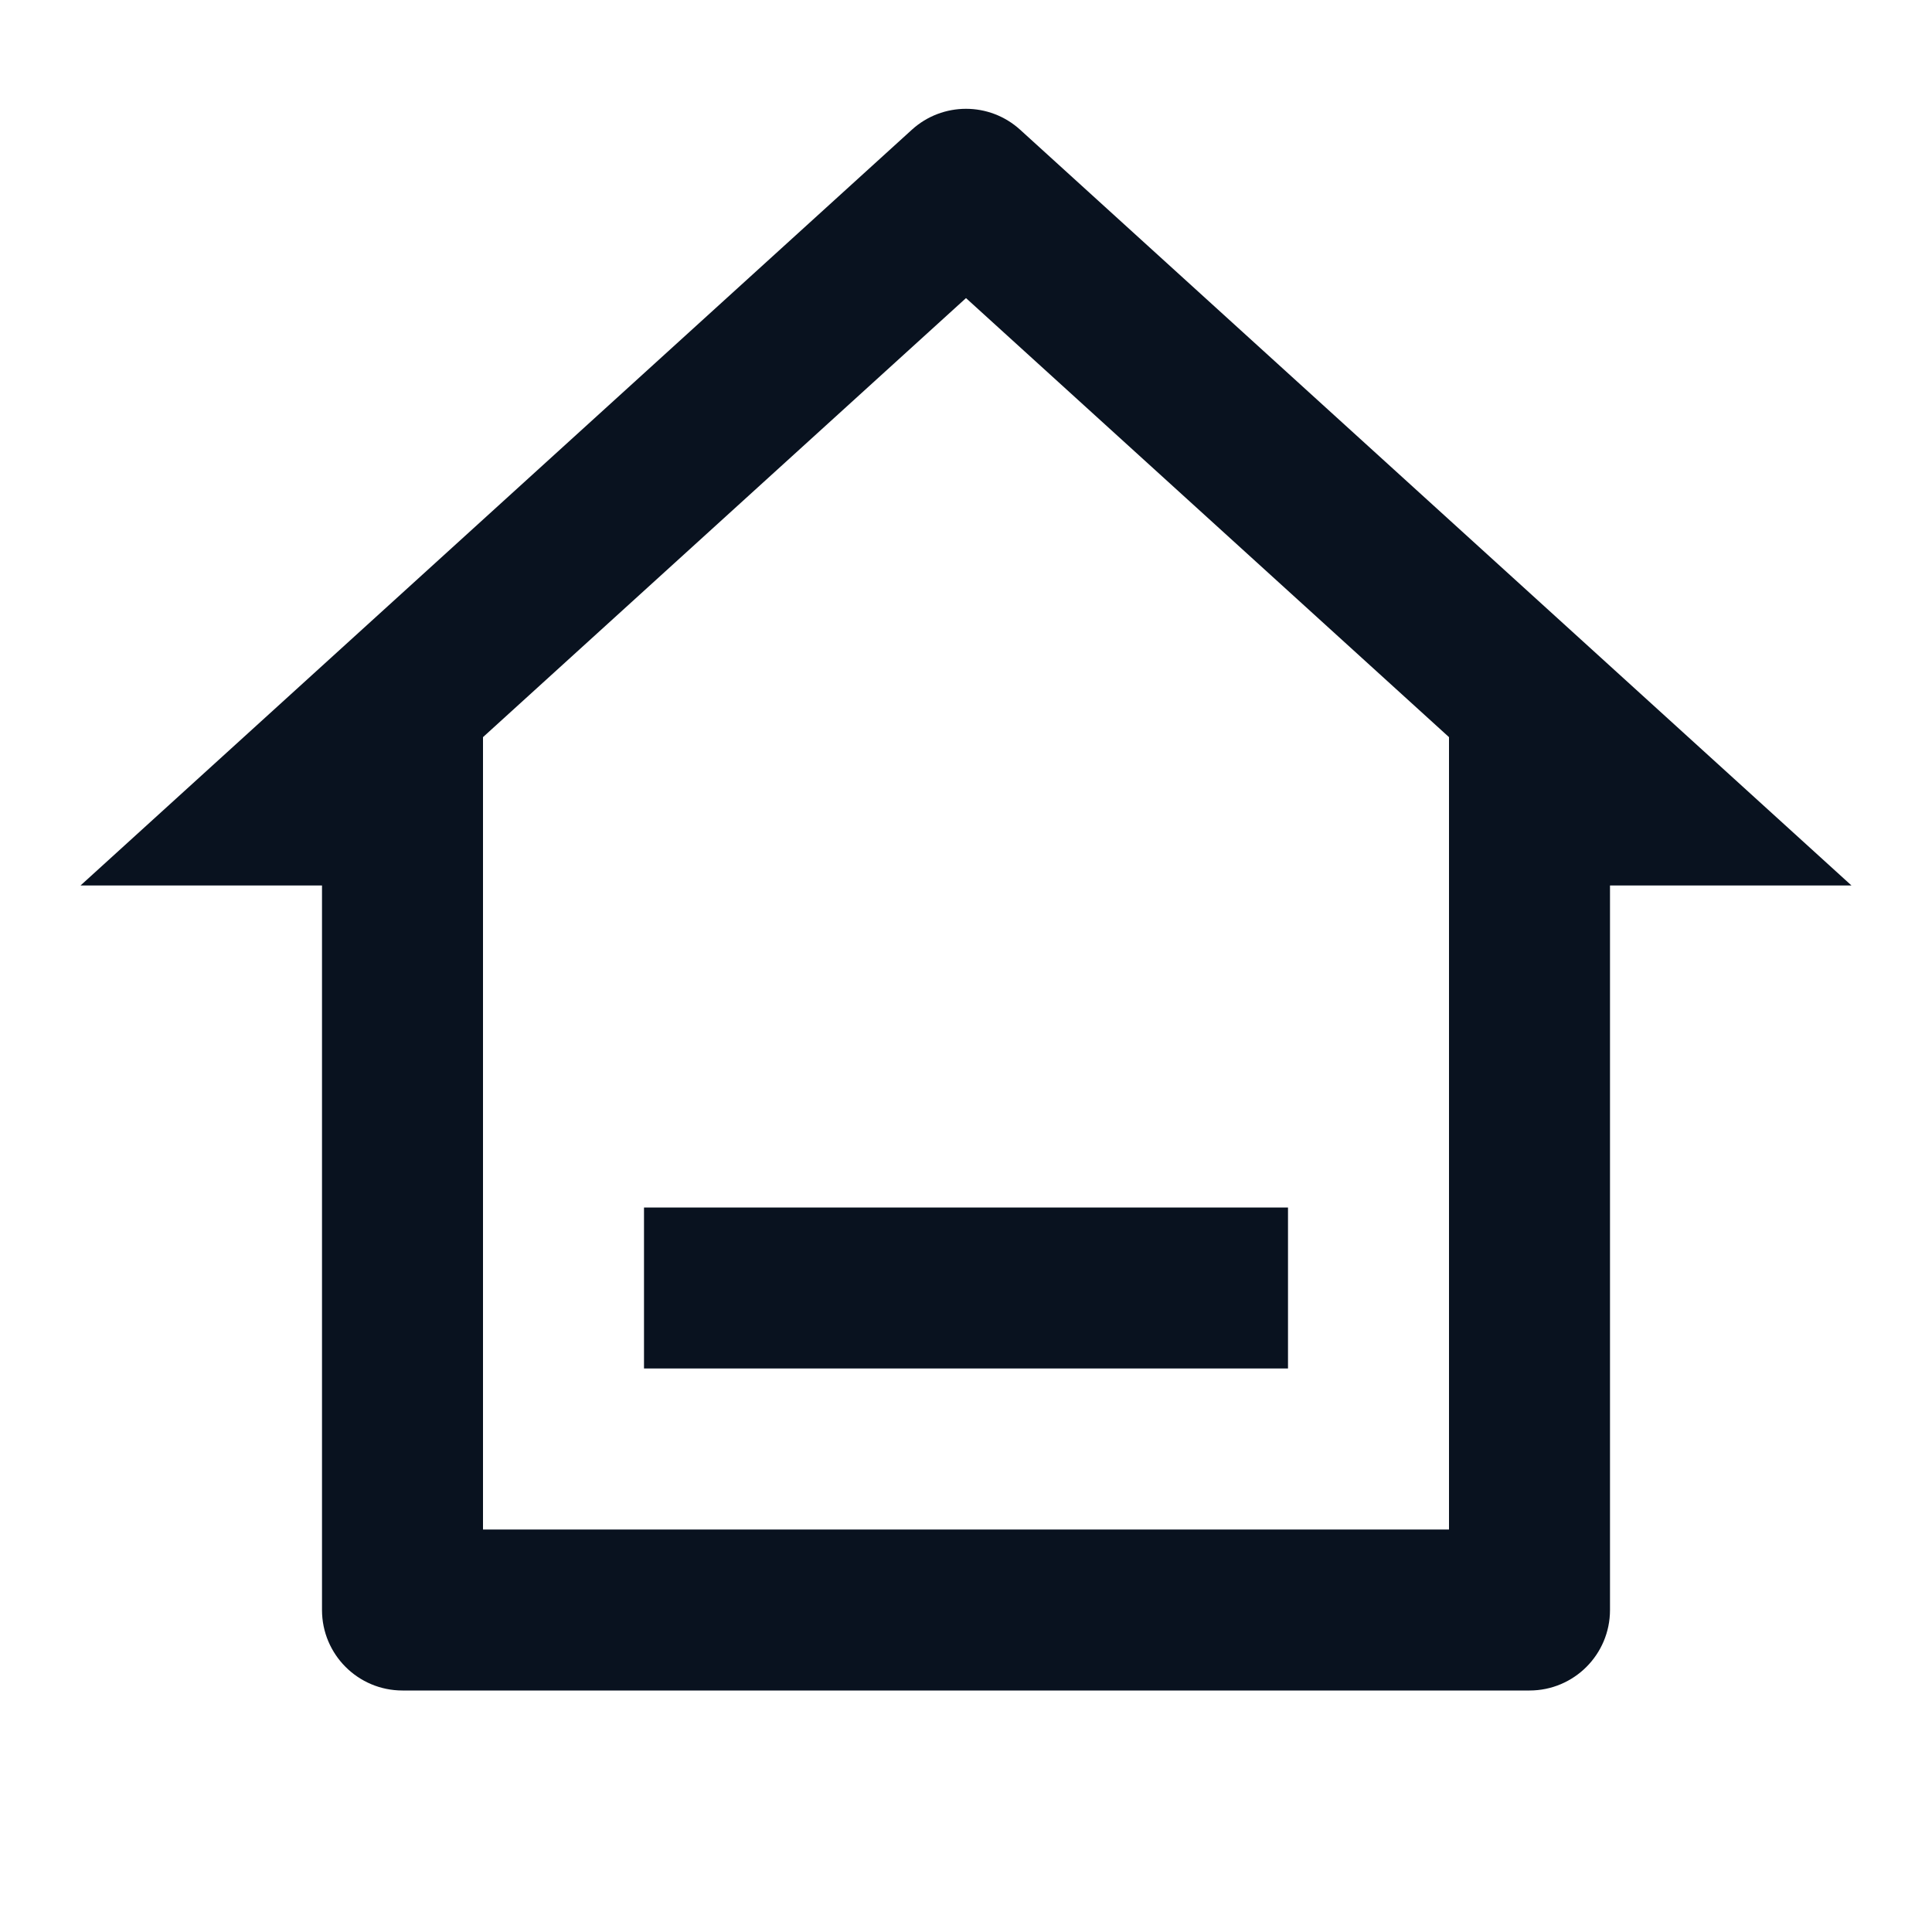
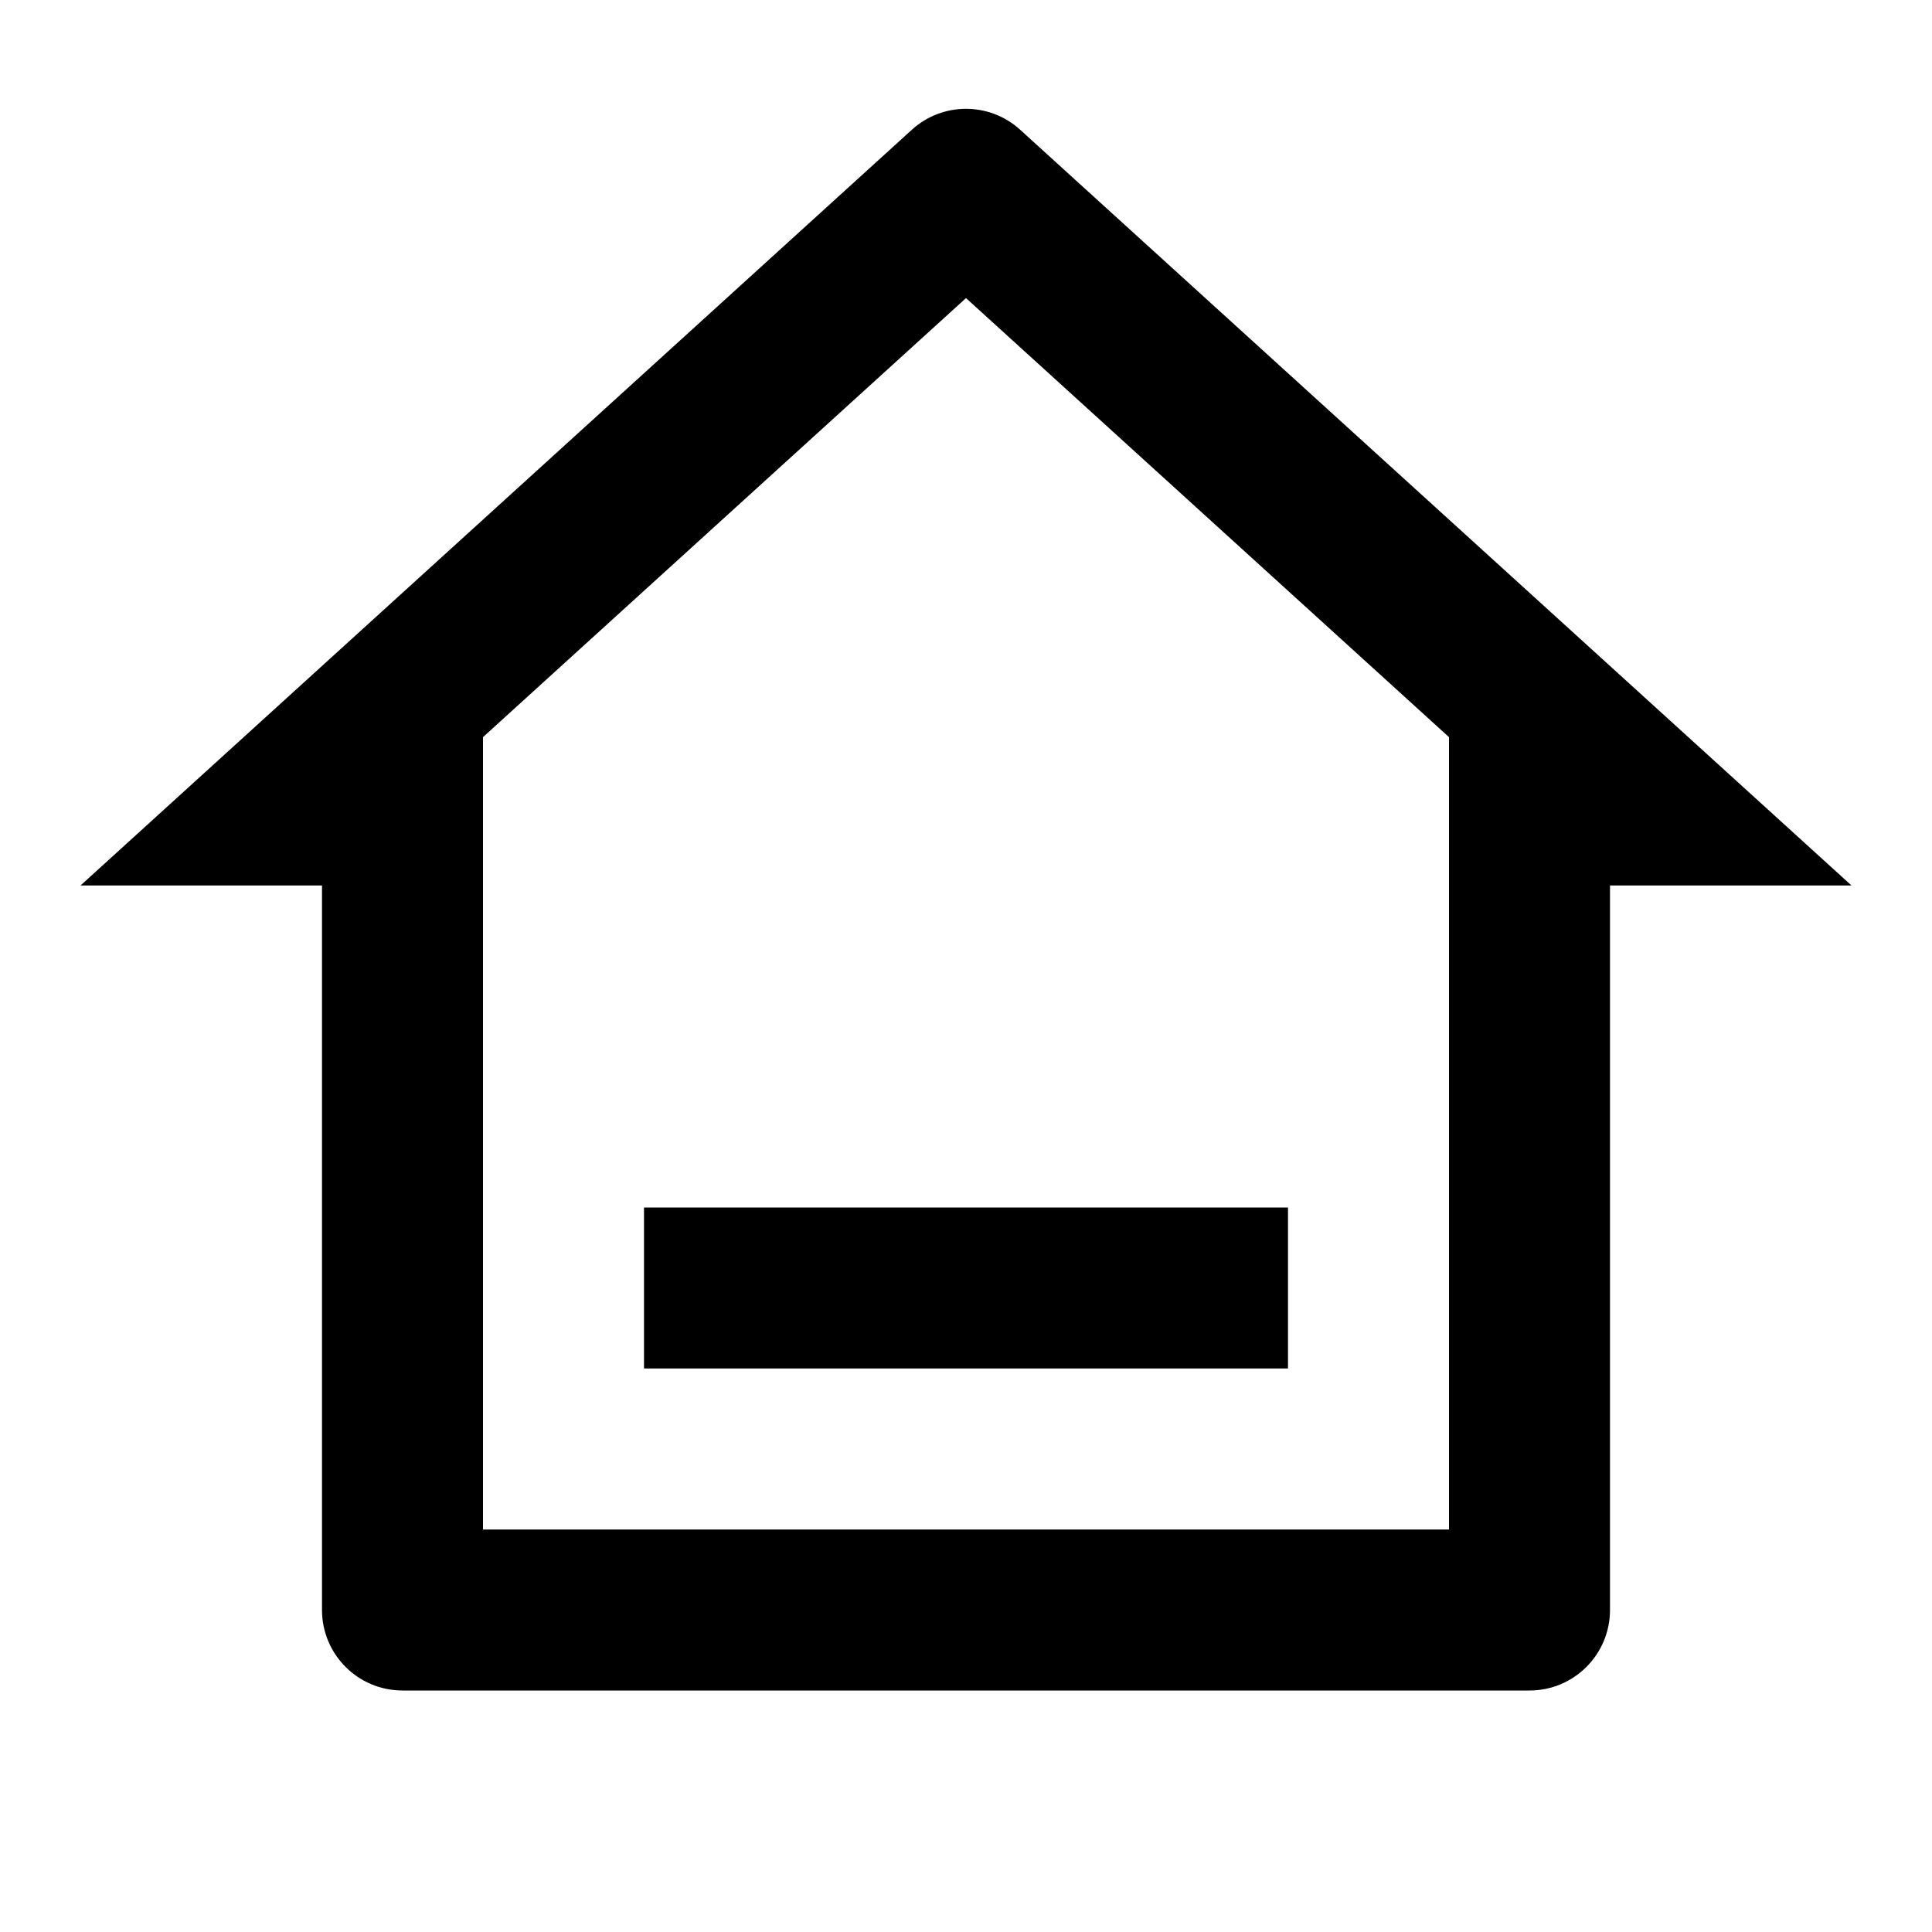
<svg xmlns="http://www.w3.org/2000/svg" fill="none" viewBox="0 0 24 24">
  <g clip-path="url(#a)">
-     <path fill="#09121F" d="M19 21H5a1 1 0 0 1-1-1v-9H1l10.327-9.388a1 1 0 0 1 1.346 0L23 11h-3v9a1 1 0 0 1-1 1M6 19h12V9.157l-6-5.454-6 5.454zm2-4h8v2H8z" />
+     <path fill="currentColor" d="M19 21H5a1 1 0 0 1-1-1v-9H1l10.327-9.388a1 1 0 0 1 1.346 0L23 11h-3v9a1 1 0 0 1-1 1M6 19h12V9.157l-6-5.454-6 5.454zm2-4h8v2H8z" />
  </g>
</svg>
